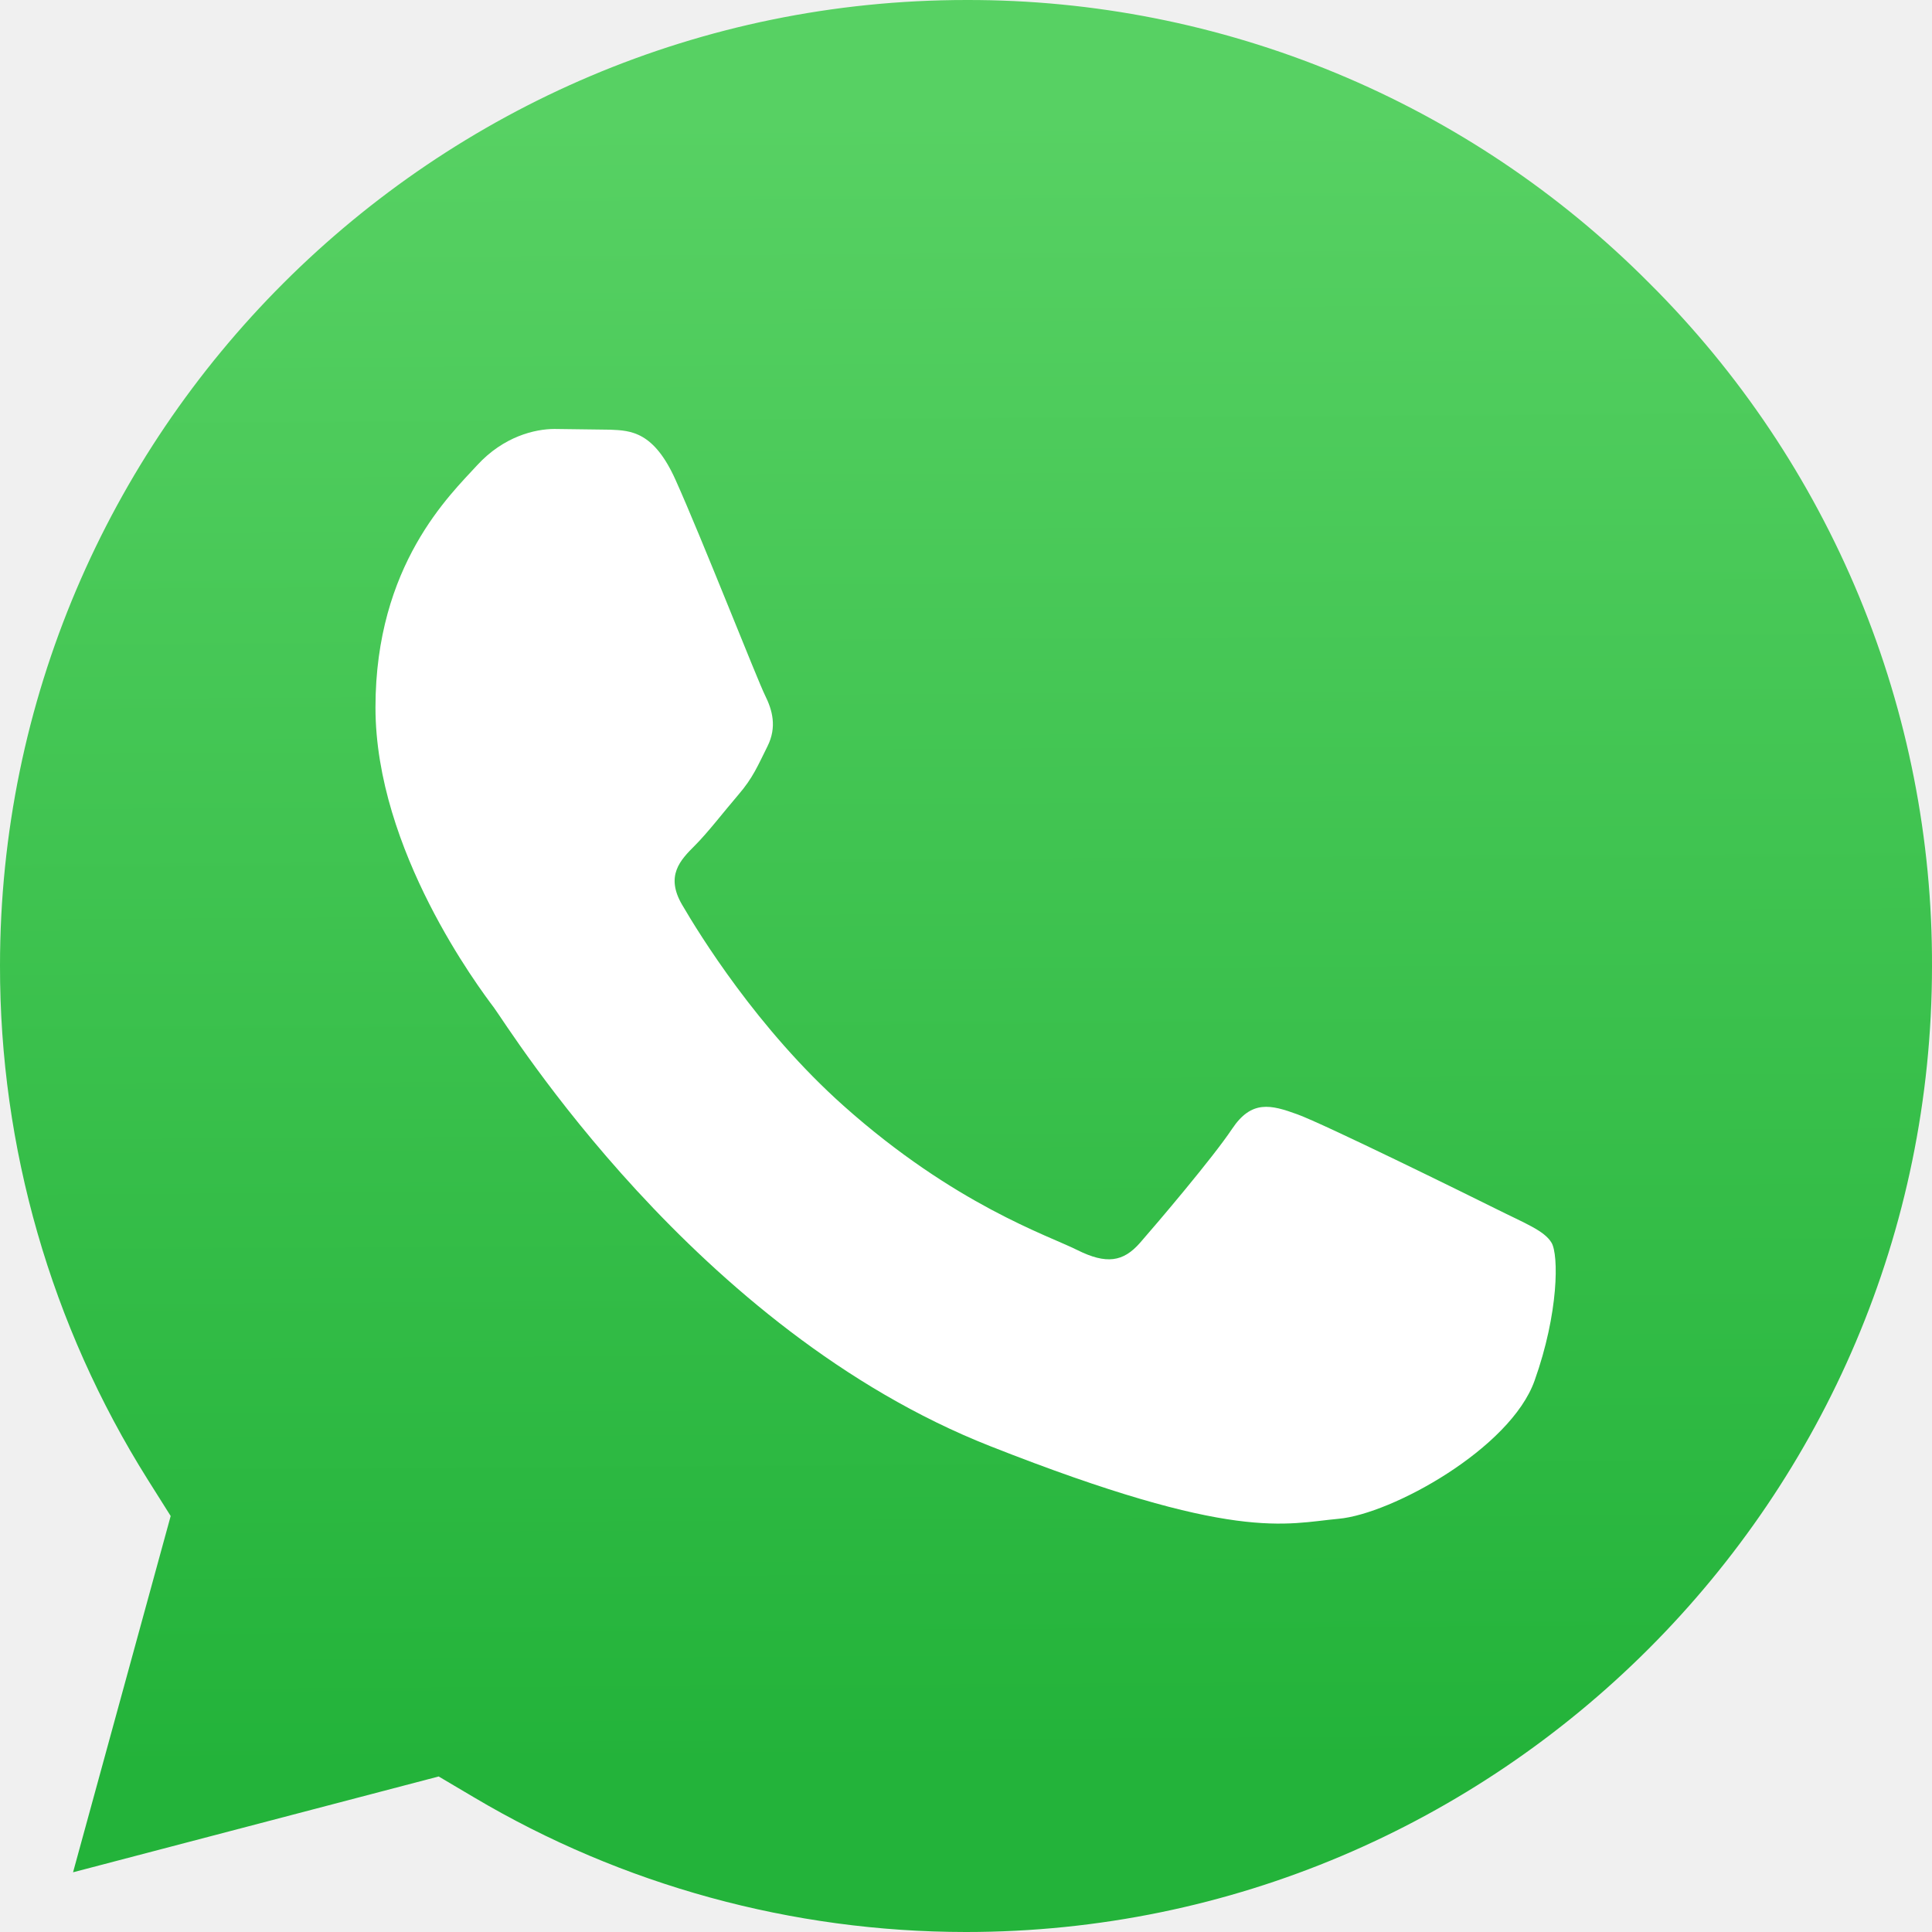
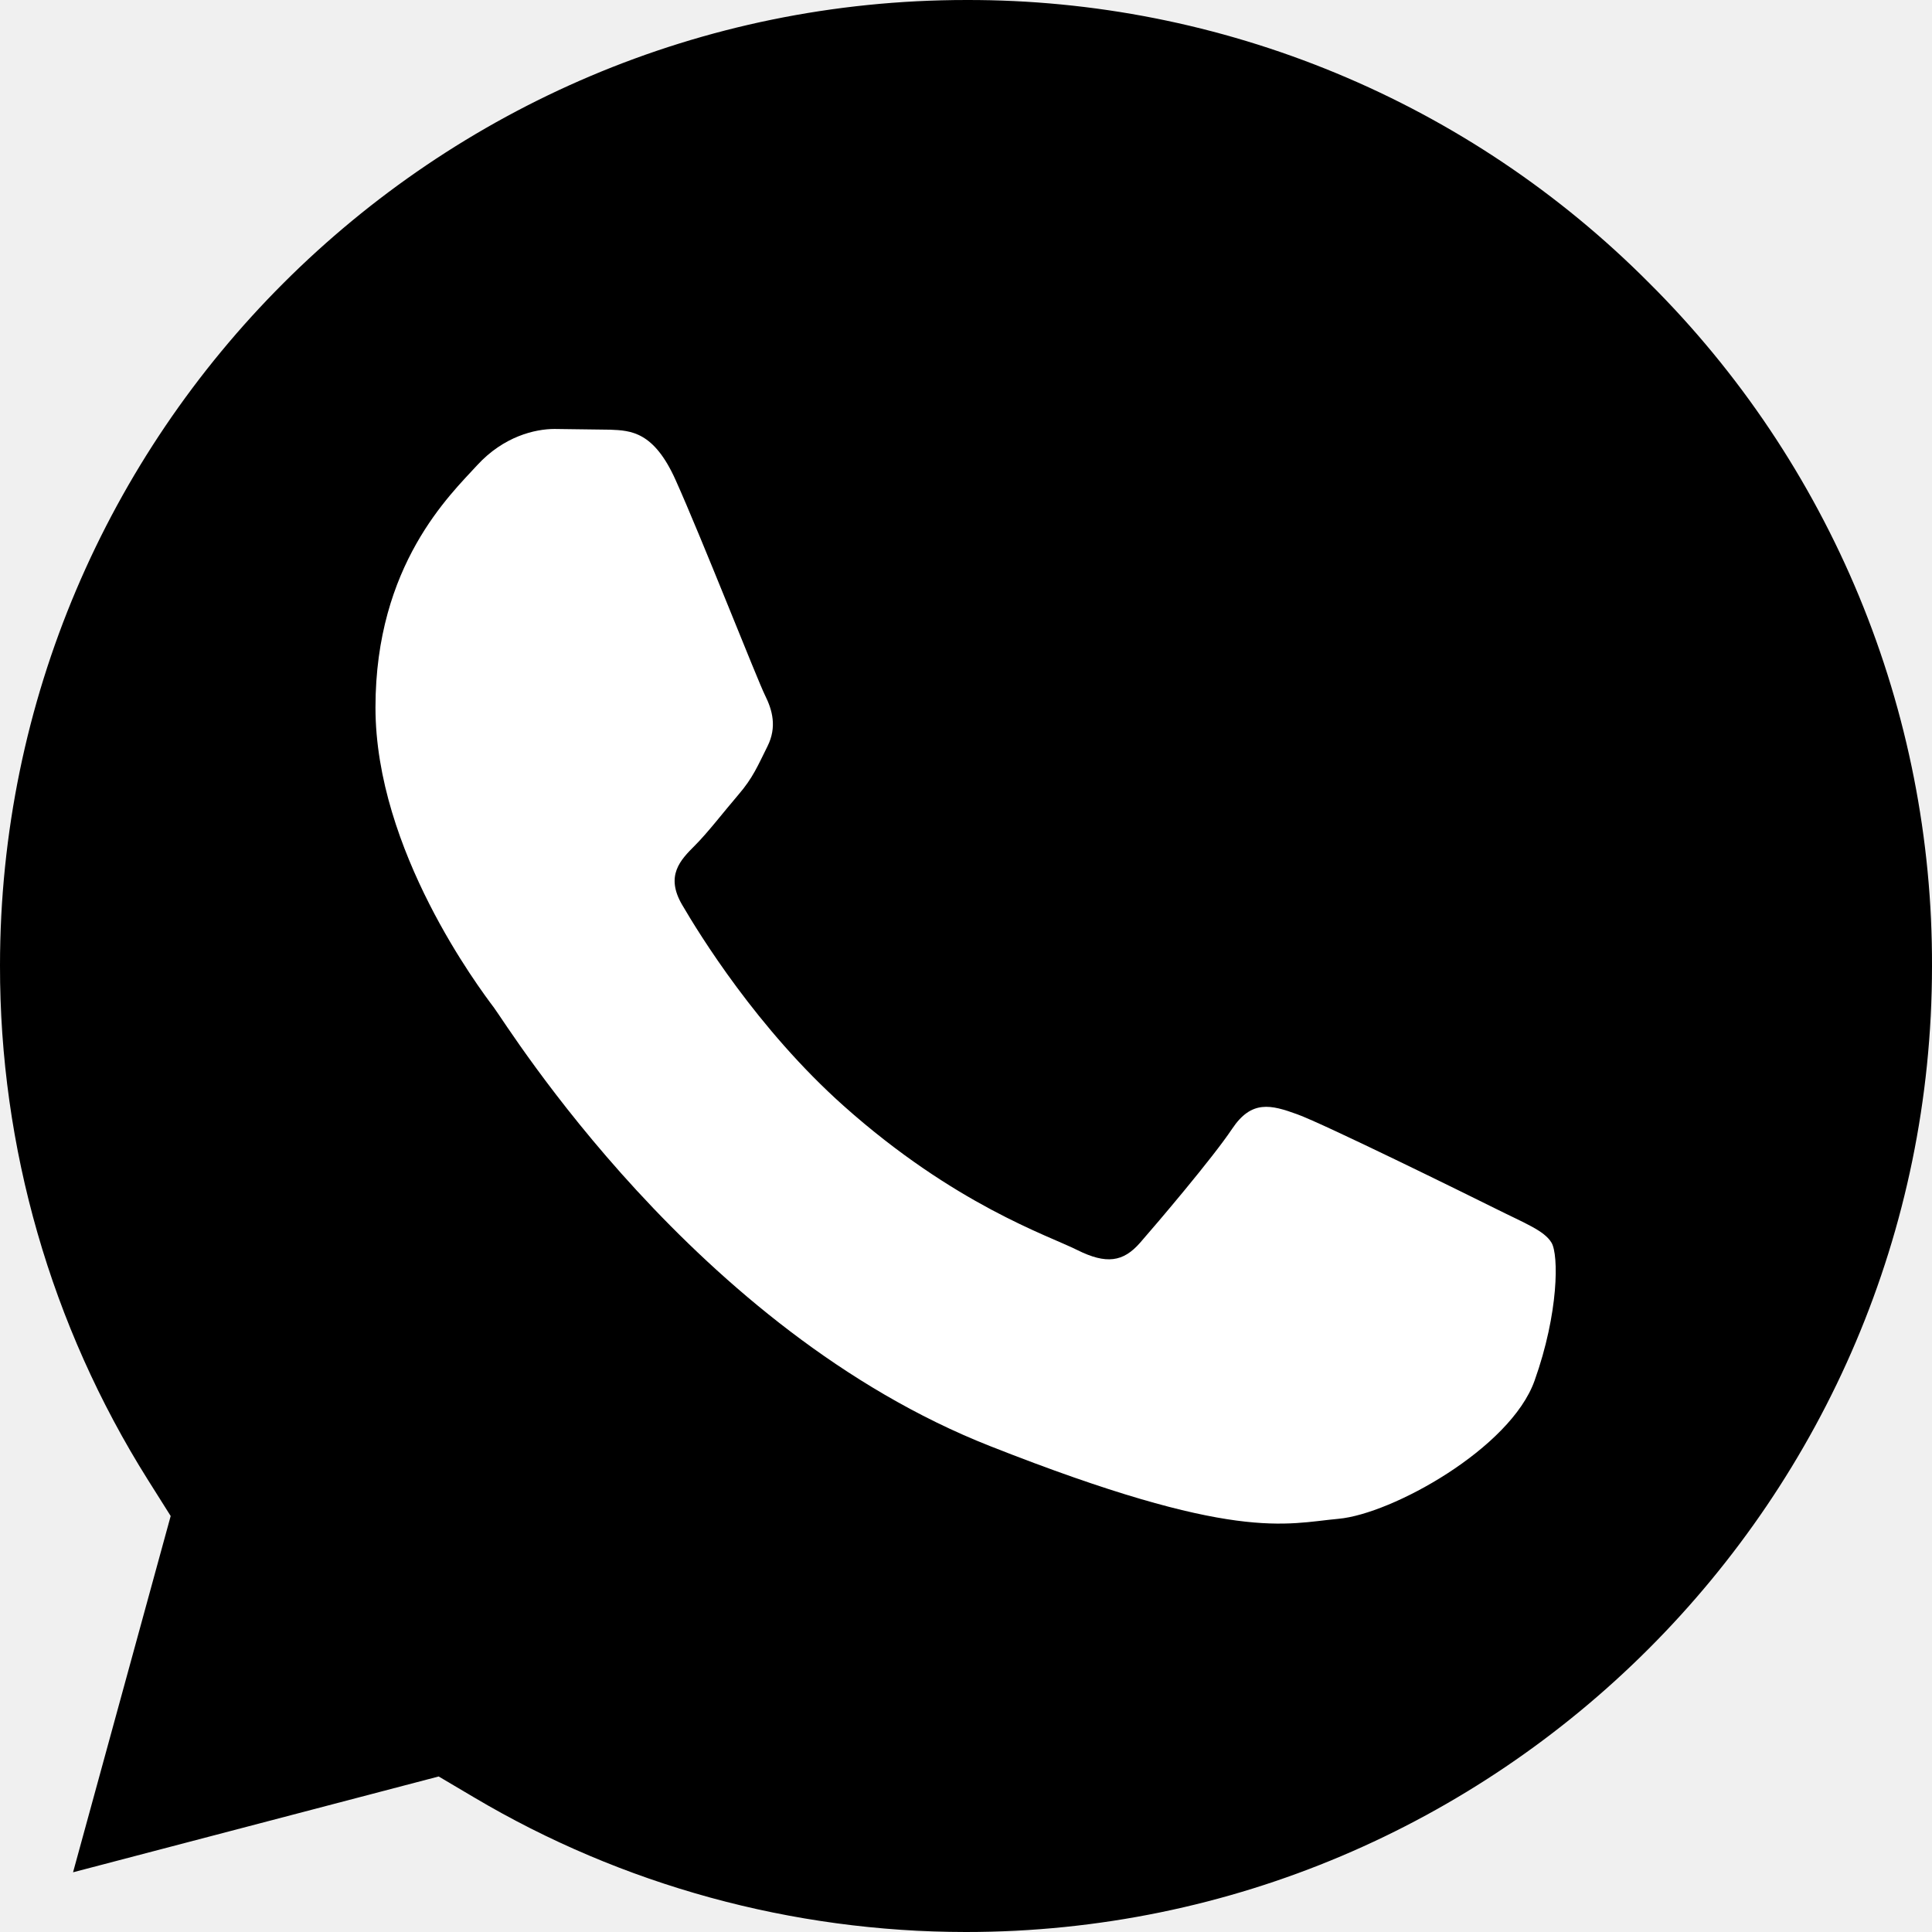
<svg xmlns="http://www.w3.org/2000/svg" width="32" height="32" viewBox="0 0 32 32" fill="none">
  <path d="M16.006 4.45164e-05C7.181 4.45164e-05 0.003 7.174 1.6625e-05 15.993C-0.004 19.004 0.844 21.955 2.446 24.505L2.827 25.11L1.21 31.011L7.266 29.424L7.851 29.77C10.307 31.227 13.123 31.998 15.994 32H16C24.819 32 31.997 24.825 32 16.006C32.007 13.904 31.596 11.821 30.793 9.879C29.989 7.937 28.808 6.173 27.318 4.69C25.836 3.199 24.074 2.017 22.132 1.212C20.19 0.407 18.108 -0.005 16.006 4.45164e-05Z" fill="url(#paint0_linear_209_43304)" />
  <path fill-rule="evenodd" clip-rule="evenodd" d="M11.189 7.948C10.829 7.147 10.449 7.131 10.107 7.117L9.185 7.105C8.864 7.105 8.343 7.226 7.902 7.707C7.462 8.189 6.219 9.352 6.219 11.718C6.219 14.085 7.942 16.371 8.183 16.692C8.423 17.014 11.51 22.025 16.399 23.952C20.462 25.555 21.289 25.236 22.171 25.156C23.053 25.076 25.017 23.992 25.417 22.869C25.818 21.746 25.818 20.784 25.698 20.583C25.578 20.382 25.257 20.262 24.776 20.021C24.294 19.781 21.93 18.617 21.489 18.457C21.048 18.296 20.728 18.216 20.407 18.698C20.086 19.179 19.165 20.262 18.884 20.583C18.604 20.904 18.323 20.944 17.842 20.704C17.361 20.463 15.812 19.955 13.974 18.317C12.544 17.042 11.579 15.467 11.298 14.986C11.017 14.505 11.268 14.245 11.509 14.005C11.725 13.789 11.99 13.443 12.231 13.162C12.472 12.882 12.552 12.681 12.712 12.361C12.872 12.04 12.792 11.759 12.672 11.518C12.551 11.278 11.617 8.899 11.189 7.948Z" fill="white" />
  <defs>
    <linearGradient id="paint0_linear_209_43304" x1="15.674" y1="1.92" x2="15.836" y2="29.266" gradientUnits="userSpaceOnUse">
-       <stop stop-color="#57D163" />
-       <stop offset="1" stop-color="#23B33A" />
+       <stop stopColor="#57D163" />
+       <stop offset="1" stopColor="#23B33A" />
    </linearGradient>
  </defs>
</svg>
